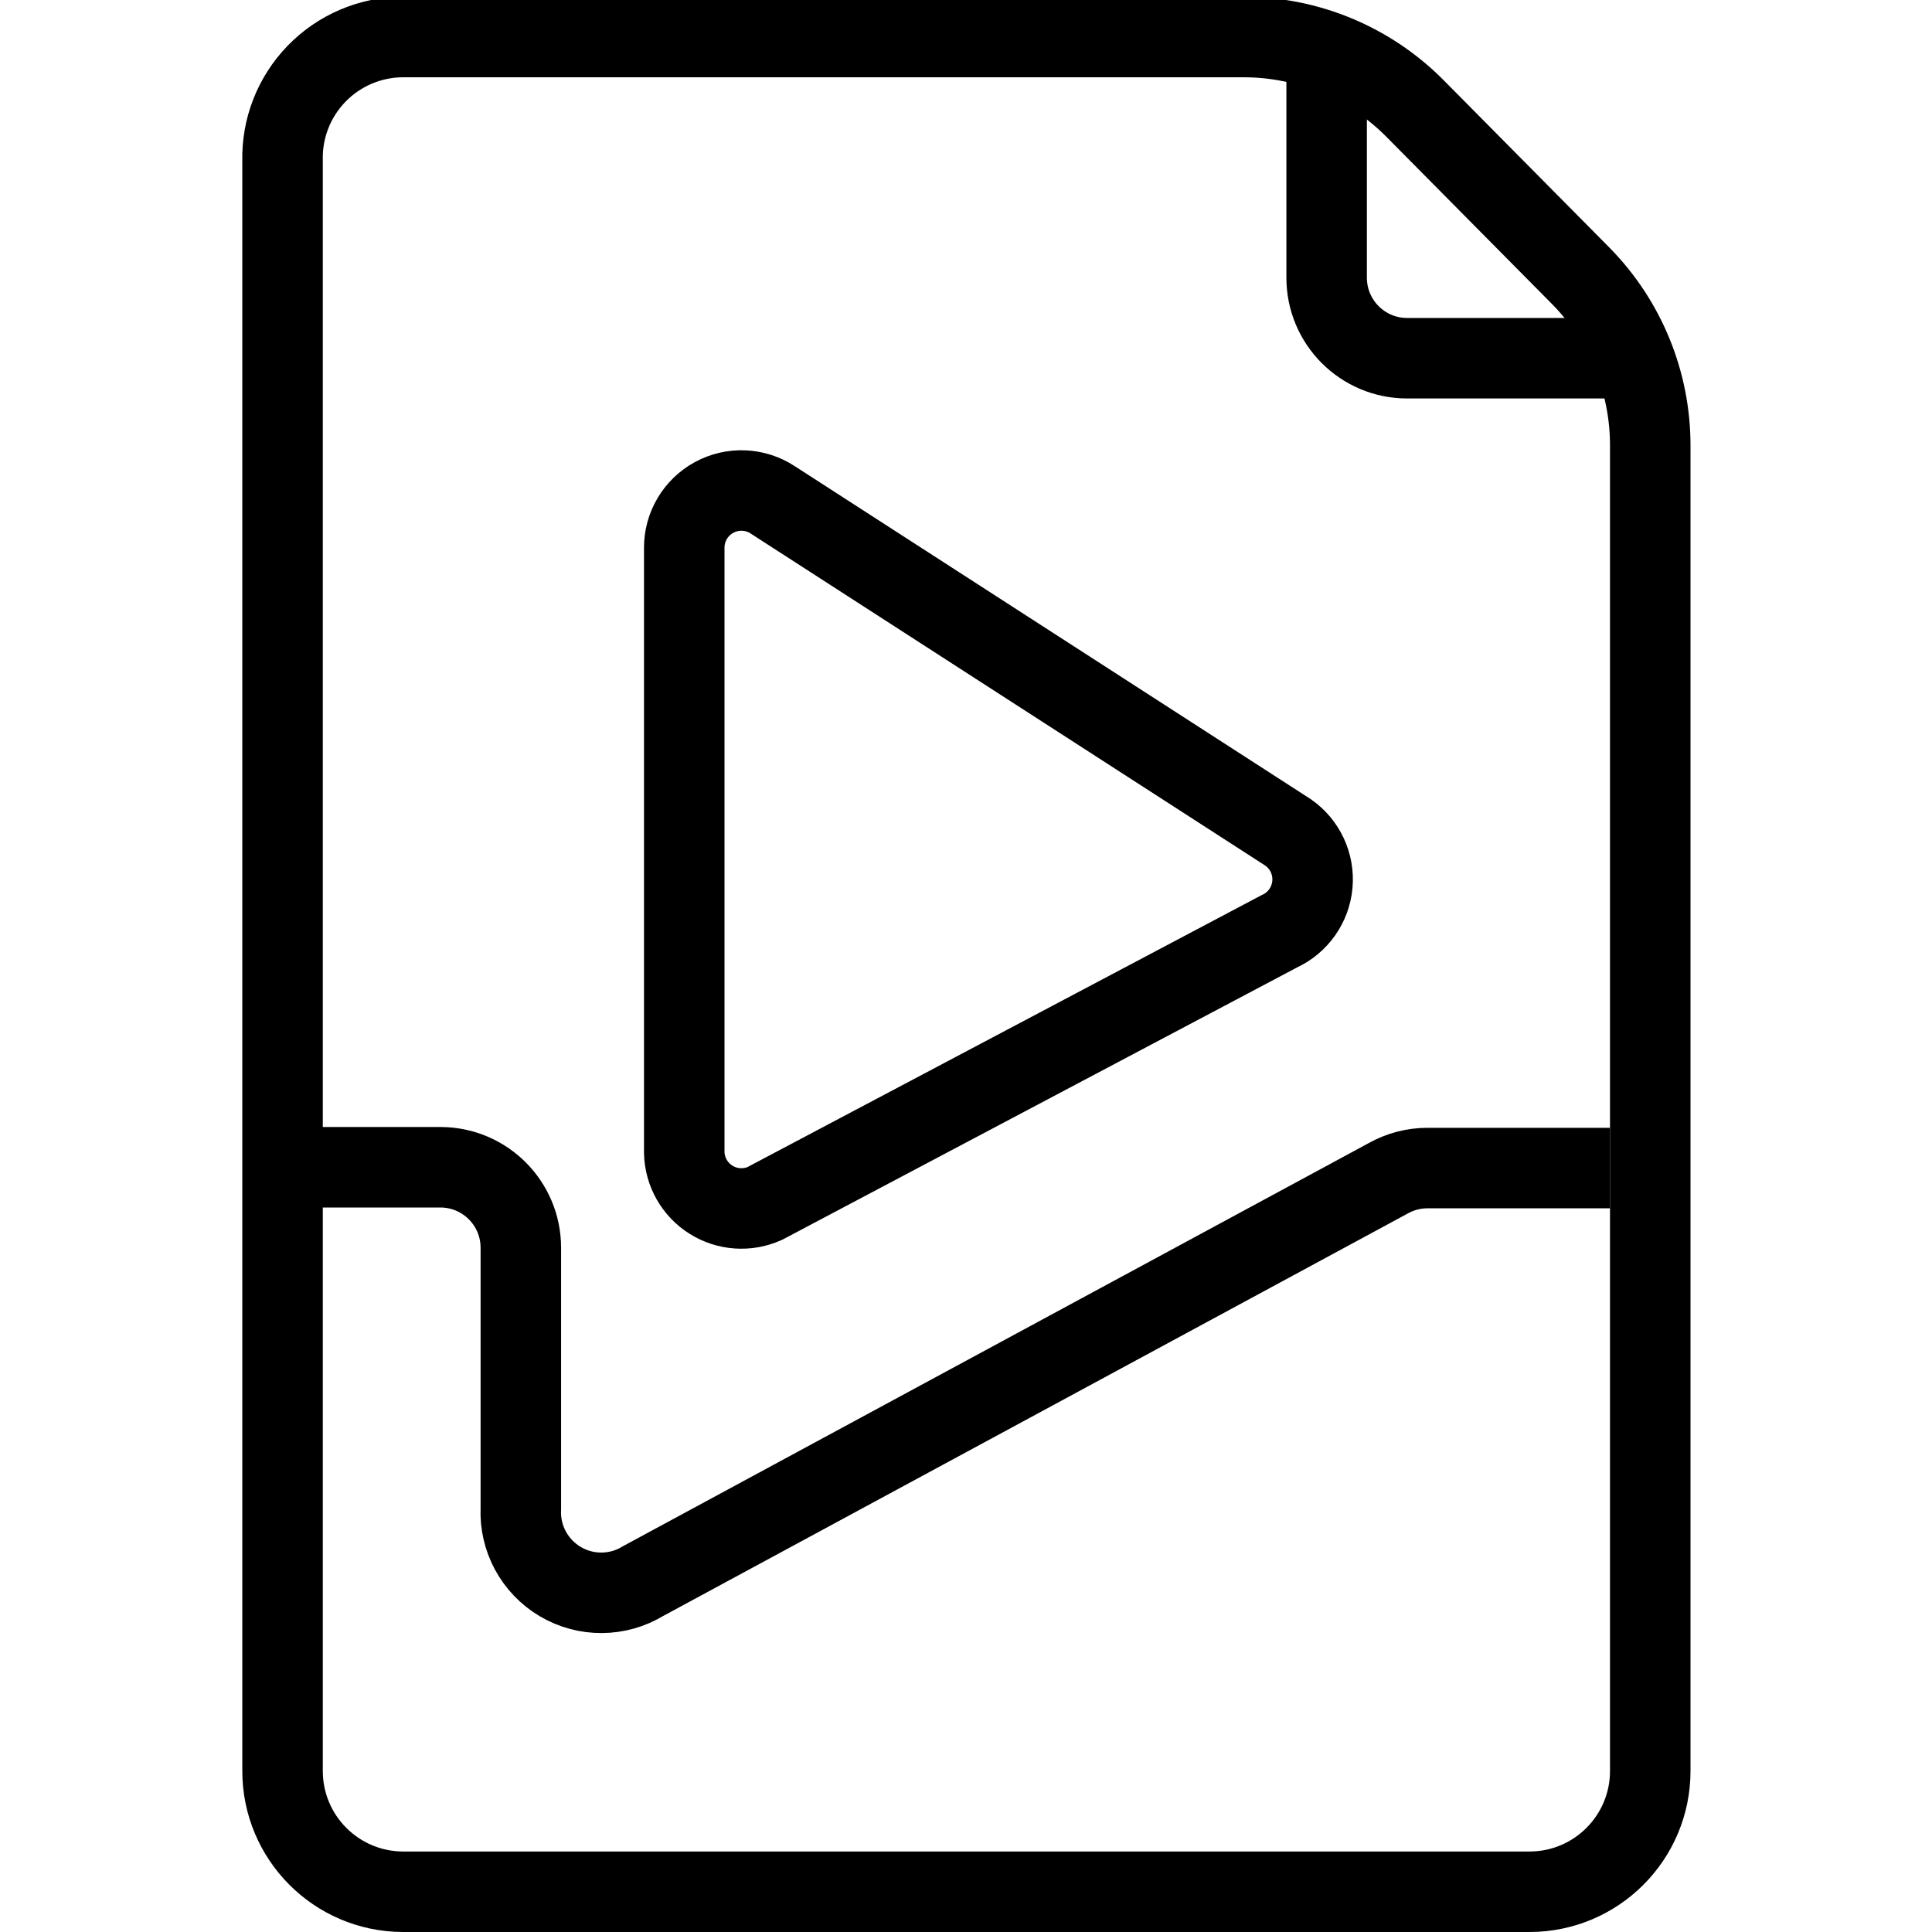
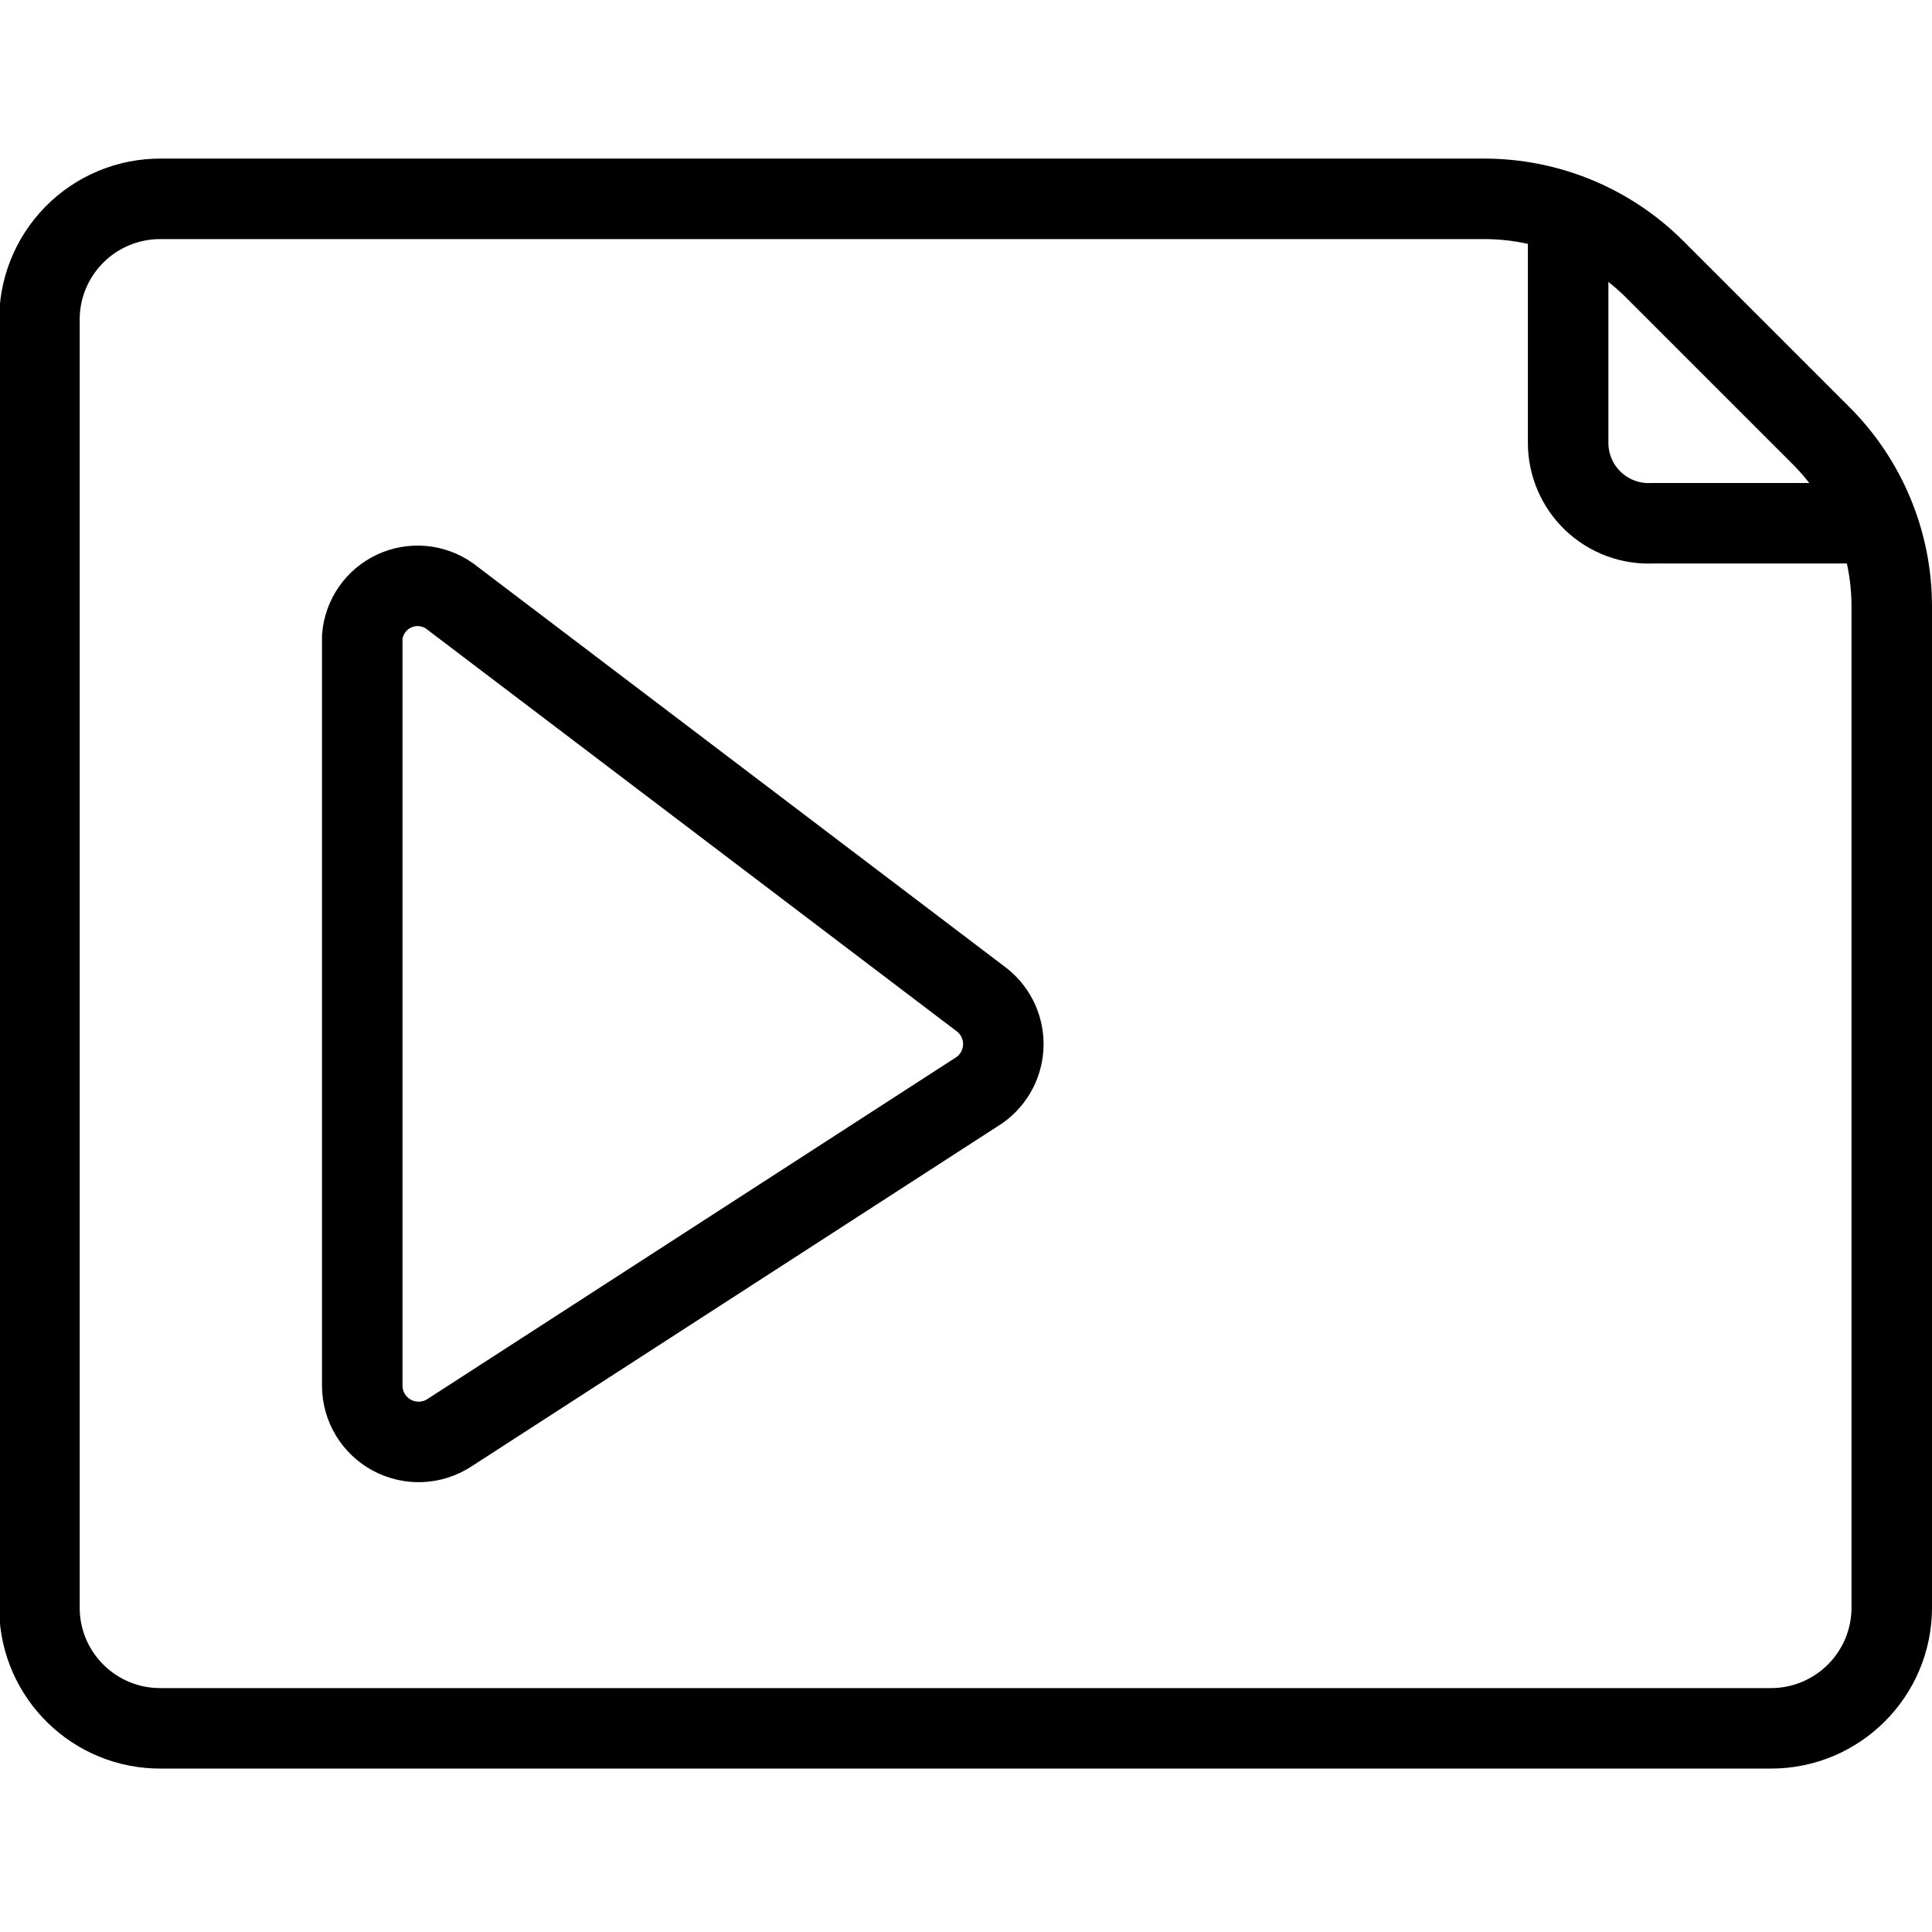
<svg xmlns="http://www.w3.org/2000/svg" viewBox="0 0 24 24">
-   <path d="M20.5,5.54V22a1.5,1.5,0,0,1-1.5,1.5H5A1.5,1.5,0,0,1,3.51,22V2A1.5,1.5,0,0,1,5,.46H15.44a3,3,0,0,1,2.14.89l2.06,2.08A3,3,0,0,1,20.5,5.54Z" fill="none" stroke="#000" stroke-miterlimit="10" />
-   <path d="M16.48,1V3.45a1,1,0,0,0,1,1l2.66,0" fill="none" stroke="#000" stroke-miterlimit="10" />
-   <path d="M4,14.5H5.47a1,1,0,0,1,1,1v3.24a1,1,0,0,0,1.52.9l9.25-5a1,1,0,0,1,.49-.13H20" fill="none" stroke="#000" stroke-miterlimit="10" />
-   <path d="M8.5,6.81v7.51a.71.71,0,0,0,1,.63l6.39-3.38A.71.71,0,0,0,16,10.34L9.6,6.21A.71.71,0,0,0,8.5,6.81Z" fill="none" stroke="#000" stroke-miterlimit="10" />
+   <path d="M4.5,7.91v9.31a.7.7,0,0,0,1.08.58l6.59-4.26a.7.7,0,0,0,0-1.14l-6.59-5A.69.69,0,0,0,4.5,7.91Z" fill="none" stroke="#000" stroke-miterlimit="10" />
+   <path d="M18.44,2.47H2A1.5,1.5,0,0,0,.49,4V20A1.5,1.5,0,0,0,2,21.47H22a1.5,1.5,0,0,0,1.5-1.5V7.53a3,3,0,0,0-.89-2.13L20.55,3.34A3,3,0,0,0,18.44,2.47Z" fill="none" stroke="#000" stroke-miterlimit="10" />
+   <path d="M23,6.5H20.53a1,1,0,0,1-1.05-1l0-2.66" fill="none" stroke="#000" stroke-miterlimit="10" />
</svg>
